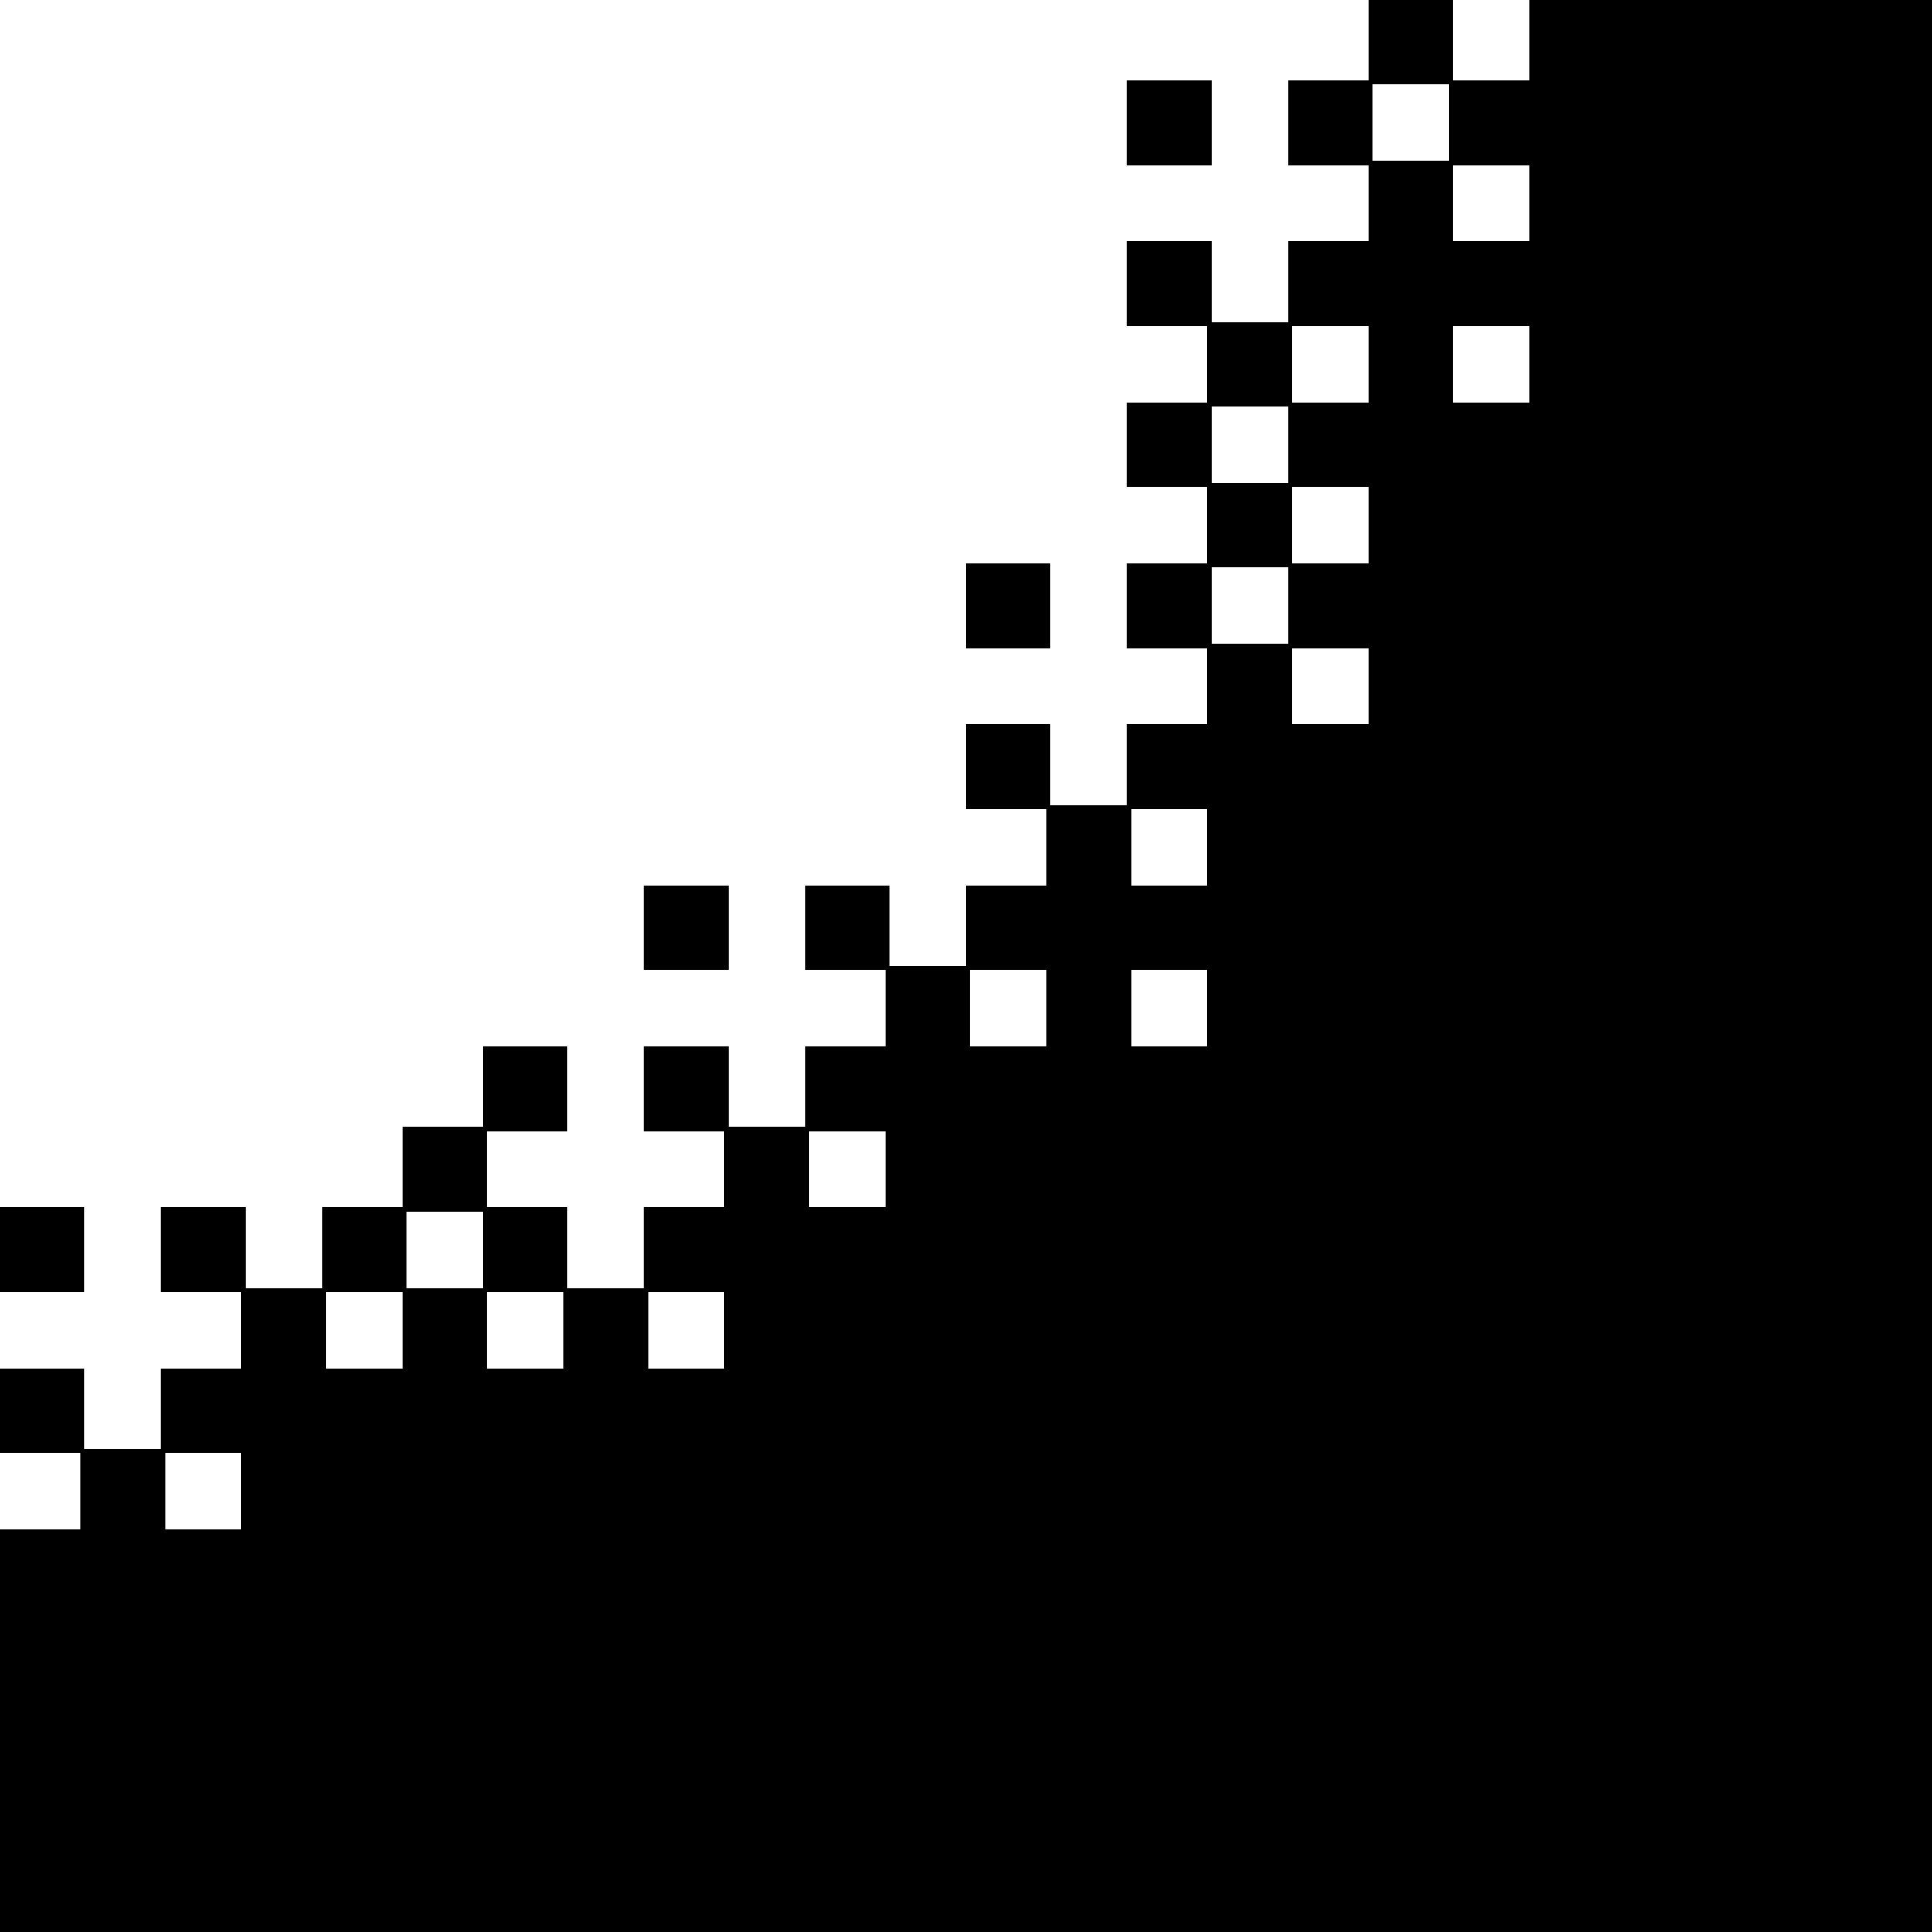
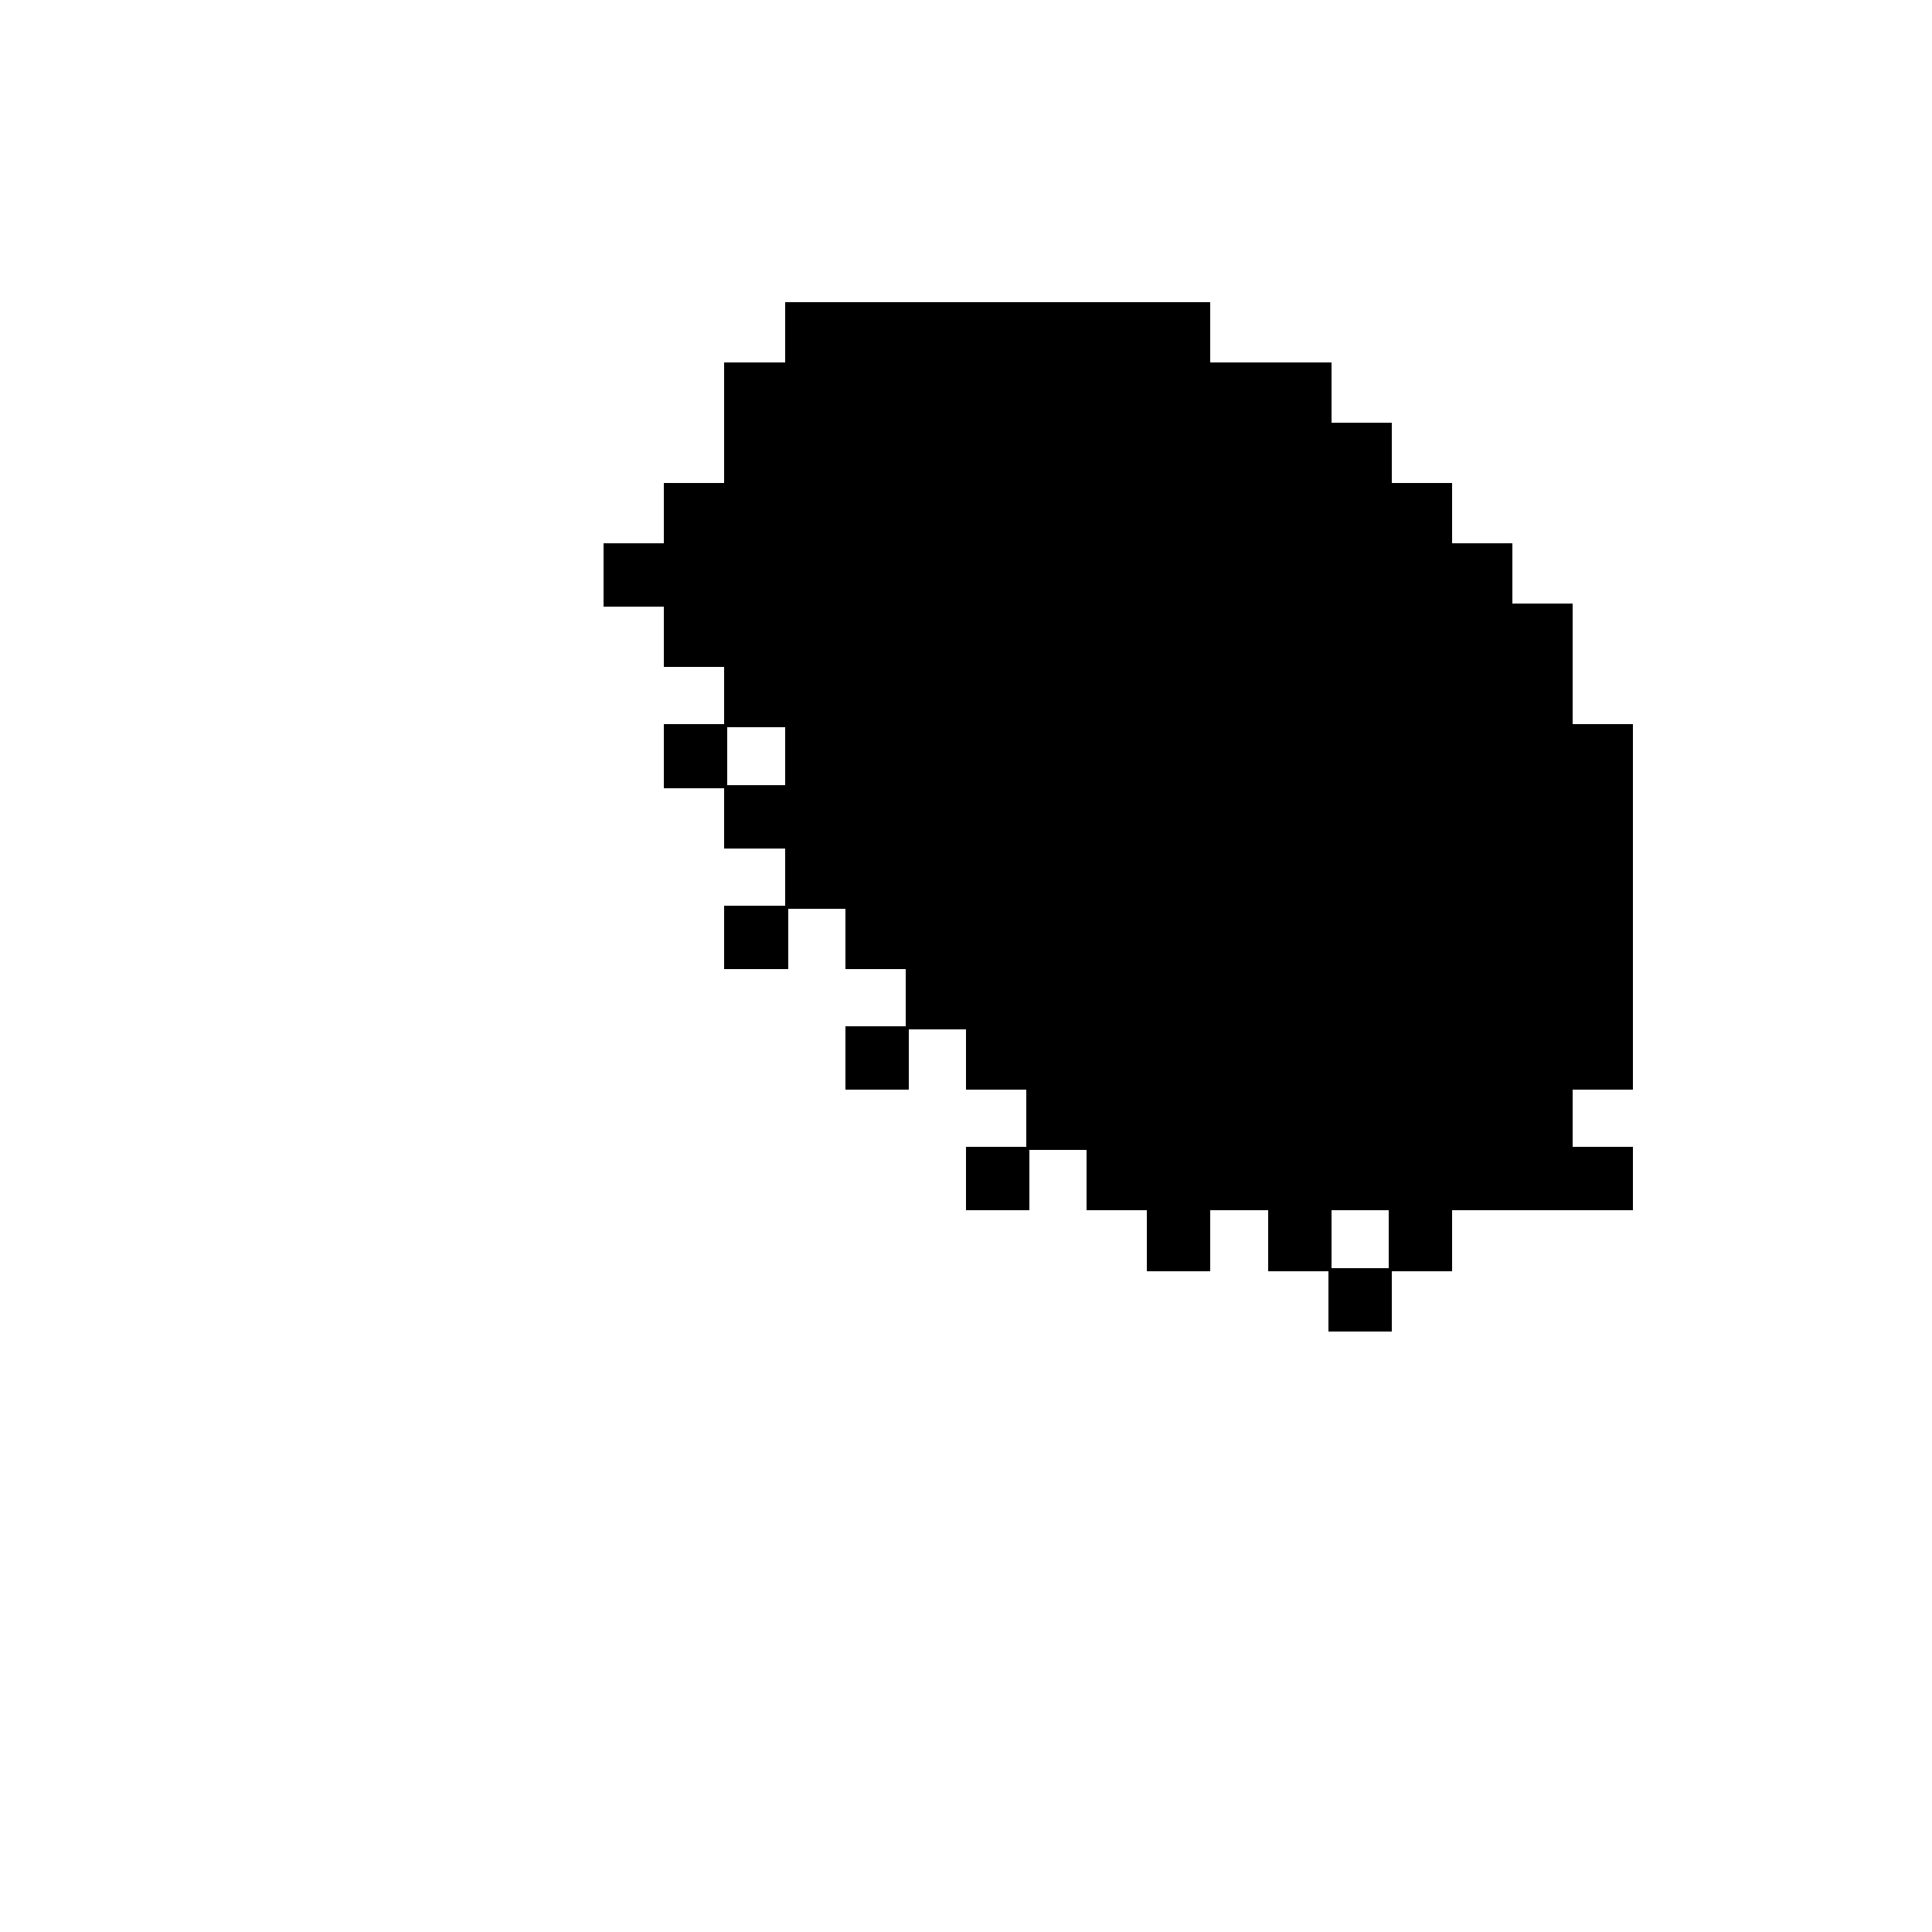
- <svg xmlns="http://www.w3.org/2000/svg" width="1024" height="1024" viewBox="0 0 24 24" shape-rendering="crispEdges">
-   <rect x="17" y="0" width="1.05" height="1.05" />
-   <rect x="19" y="0" width="5.05" height="1.05" />
-   <rect x="14" y="1" width="1.05" height="1.05" />
-   <rect x="16" y="1" width="1.05" height="1.05" />
-   <rect x="18" y="1" width="6.05" height="1.05" />
-   <rect x="17" y="2" width="1.05" height="1.05" />
-   <rect x="19" y="2" width="5.05" height="1.05" />
-   <rect x="14" y="3" width="1.05" height="1.05" />
-   <rect x="16" y="3" width="8.05" height="1.05" />
-   <rect x="15" y="4" width="1.05" height="1.05" />
-   <rect x="17" y="4" width="1.05" height="1.05" />
-   <rect x="19" y="4" width="5.05" height="1.05" />
-   <rect x="14" y="5" width="1.05" height="1.05" />
-   <rect x="16" y="5" width="8.05" height="1.05" />
-   <rect x="15" y="6" width="1.05" height="1.05" />
-   <rect x="17" y="6" width="7.05" height="1.05" />
-   <rect x="12" y="7" width="1.05" height="1.05" />
-   <rect x="14" y="7" width="1.05" height="1.05" />
-   <rect x="16" y="7" width="8.05" height="1.05" />
-   <rect x="15" y="8" width="1.05" height="1.05" />
-   <rect x="17" y="8" width="7.05" height="1.05" />
-   <rect x="12" y="9" width="1.05" height="1.05" />
-   <rect x="14" y="9" width="10.05" height="1.05" />
-   <rect x="13" y="10" width="1.05" height="1.05" />
-   <rect x="15" y="10" width="9.05" height="1.05" />
-   <rect x="8" y="11" width="1.05" height="1.05" />
-   <rect x="10" y="11" width="1.05" height="1.05" />
-   <rect x="12" y="11" width="12.05" height="1.05" />
+ <svg xmlns="http://www.w3.org/2000/svg" width="1024" height="1024" viewBox="0 0 32 32" shape-rendering="crispEdges">
+   <rect x="13" y="5" width="7.05" height="1.05" />
+   <rect x="12" y="6" width="10.05" height="1.05" />
+   <rect x="12" y="7" width="11.05" height="1.05" />
+   <rect x="11" y="8" width="13.05" height="1.05" />
+   <rect x="10" y="9" width="15.05" height="1.05" />
+   <rect x="11" y="10" width="15.05" height="1.05" />
+   <rect x="12" y="11" width="14.05" height="1.05" />
  <rect x="11" y="12" width="1.05" height="1.05" />
-   <rect x="13" y="12" width="1.05" height="1.05" />
-   <rect x="15" y="12" width="9.05" height="1.05" />
-   <rect x="6" y="13" width="1.05" height="1.05" />
-   <rect x="8" y="13" width="1.05" height="1.05" />
-   <rect x="10" y="13" width="14.05" height="1.05" />
-   <rect x="5" y="14" width="1.05" height="1.05" />
-   <rect x="9" y="14" width="1.05" height="1.05" />
-   <rect x="11" y="14" width="13.05" height="1.05" />
-   <rect x="0" y="15" width="1.05" height="1.05" />
-   <rect x="2" y="15" width="1.05" height="1.05" />
-   <rect x="4" y="15" width="1.05" height="1.05" />
-   <rect x="6" y="15" width="1.05" height="1.05" />
-   <rect x="8" y="15" width="16.05" height="1.05" />
-   <rect x="3" y="16" width="1.05" height="1.05" />
-   <rect x="5" y="16" width="1.05" height="1.05" />
-   <rect x="7" y="16" width="1.05" height="1.05" />
-   <rect x="9" y="16" width="15.05" height="1.05" />
-   <rect x="0" y="17" width="1.05" height="1.05" />
-   <rect x="2" y="17" width="22.05" height="1.05" />
-   <rect x="1" y="18" width="1.05" height="1.05" />
-   <rect x="3" y="18" width="21.05" height="1.05" />
-   <rect x="0" y="19" width="24.05" height="1.05" />
-   <rect x="0" y="20" width="24.05" height="1.05" />
-   <rect x="0" y="21" width="24.05" height="1.05" />
-   <rect x="0" y="22" width="24.05" height="1.05" />
-   <rect x="0" y="23" width="24.05" height="1.05" />
+   <rect x="13" y="12" width="14.05" height="1.05" />
+   <rect x="12" y="13" width="15.05" height="1.05" />
+   <rect x="13" y="14" width="14.05" height="1.05" />
+   <rect x="12" y="15" width="1.05" height="1.05" />
+   <rect x="14" y="15" width="13.05" height="1.05" />
+   <rect x="15" y="16" width="12.05" height="1.05" />
+   <rect x="14" y="17" width="1.05" height="1.05" />
+   <rect x="16" y="17" width="11.05" height="1.05" />
+   <rect x="17" y="18" width="9.05" height="1.05" />
+   <rect x="16" y="19" width="1.05" height="1.05" />
+   <rect x="18" y="19" width="9.05" height="1.05" />
+   <rect x="19" y="20" width="1.05" height="1.05" />
+   <rect x="21" y="20" width="1.05" height="1.05" />
+   <rect x="23" y="20" width="1.05" height="1.05" />
+   <rect x="22" y="21" width="1.05" height="1.05" />
</svg>
